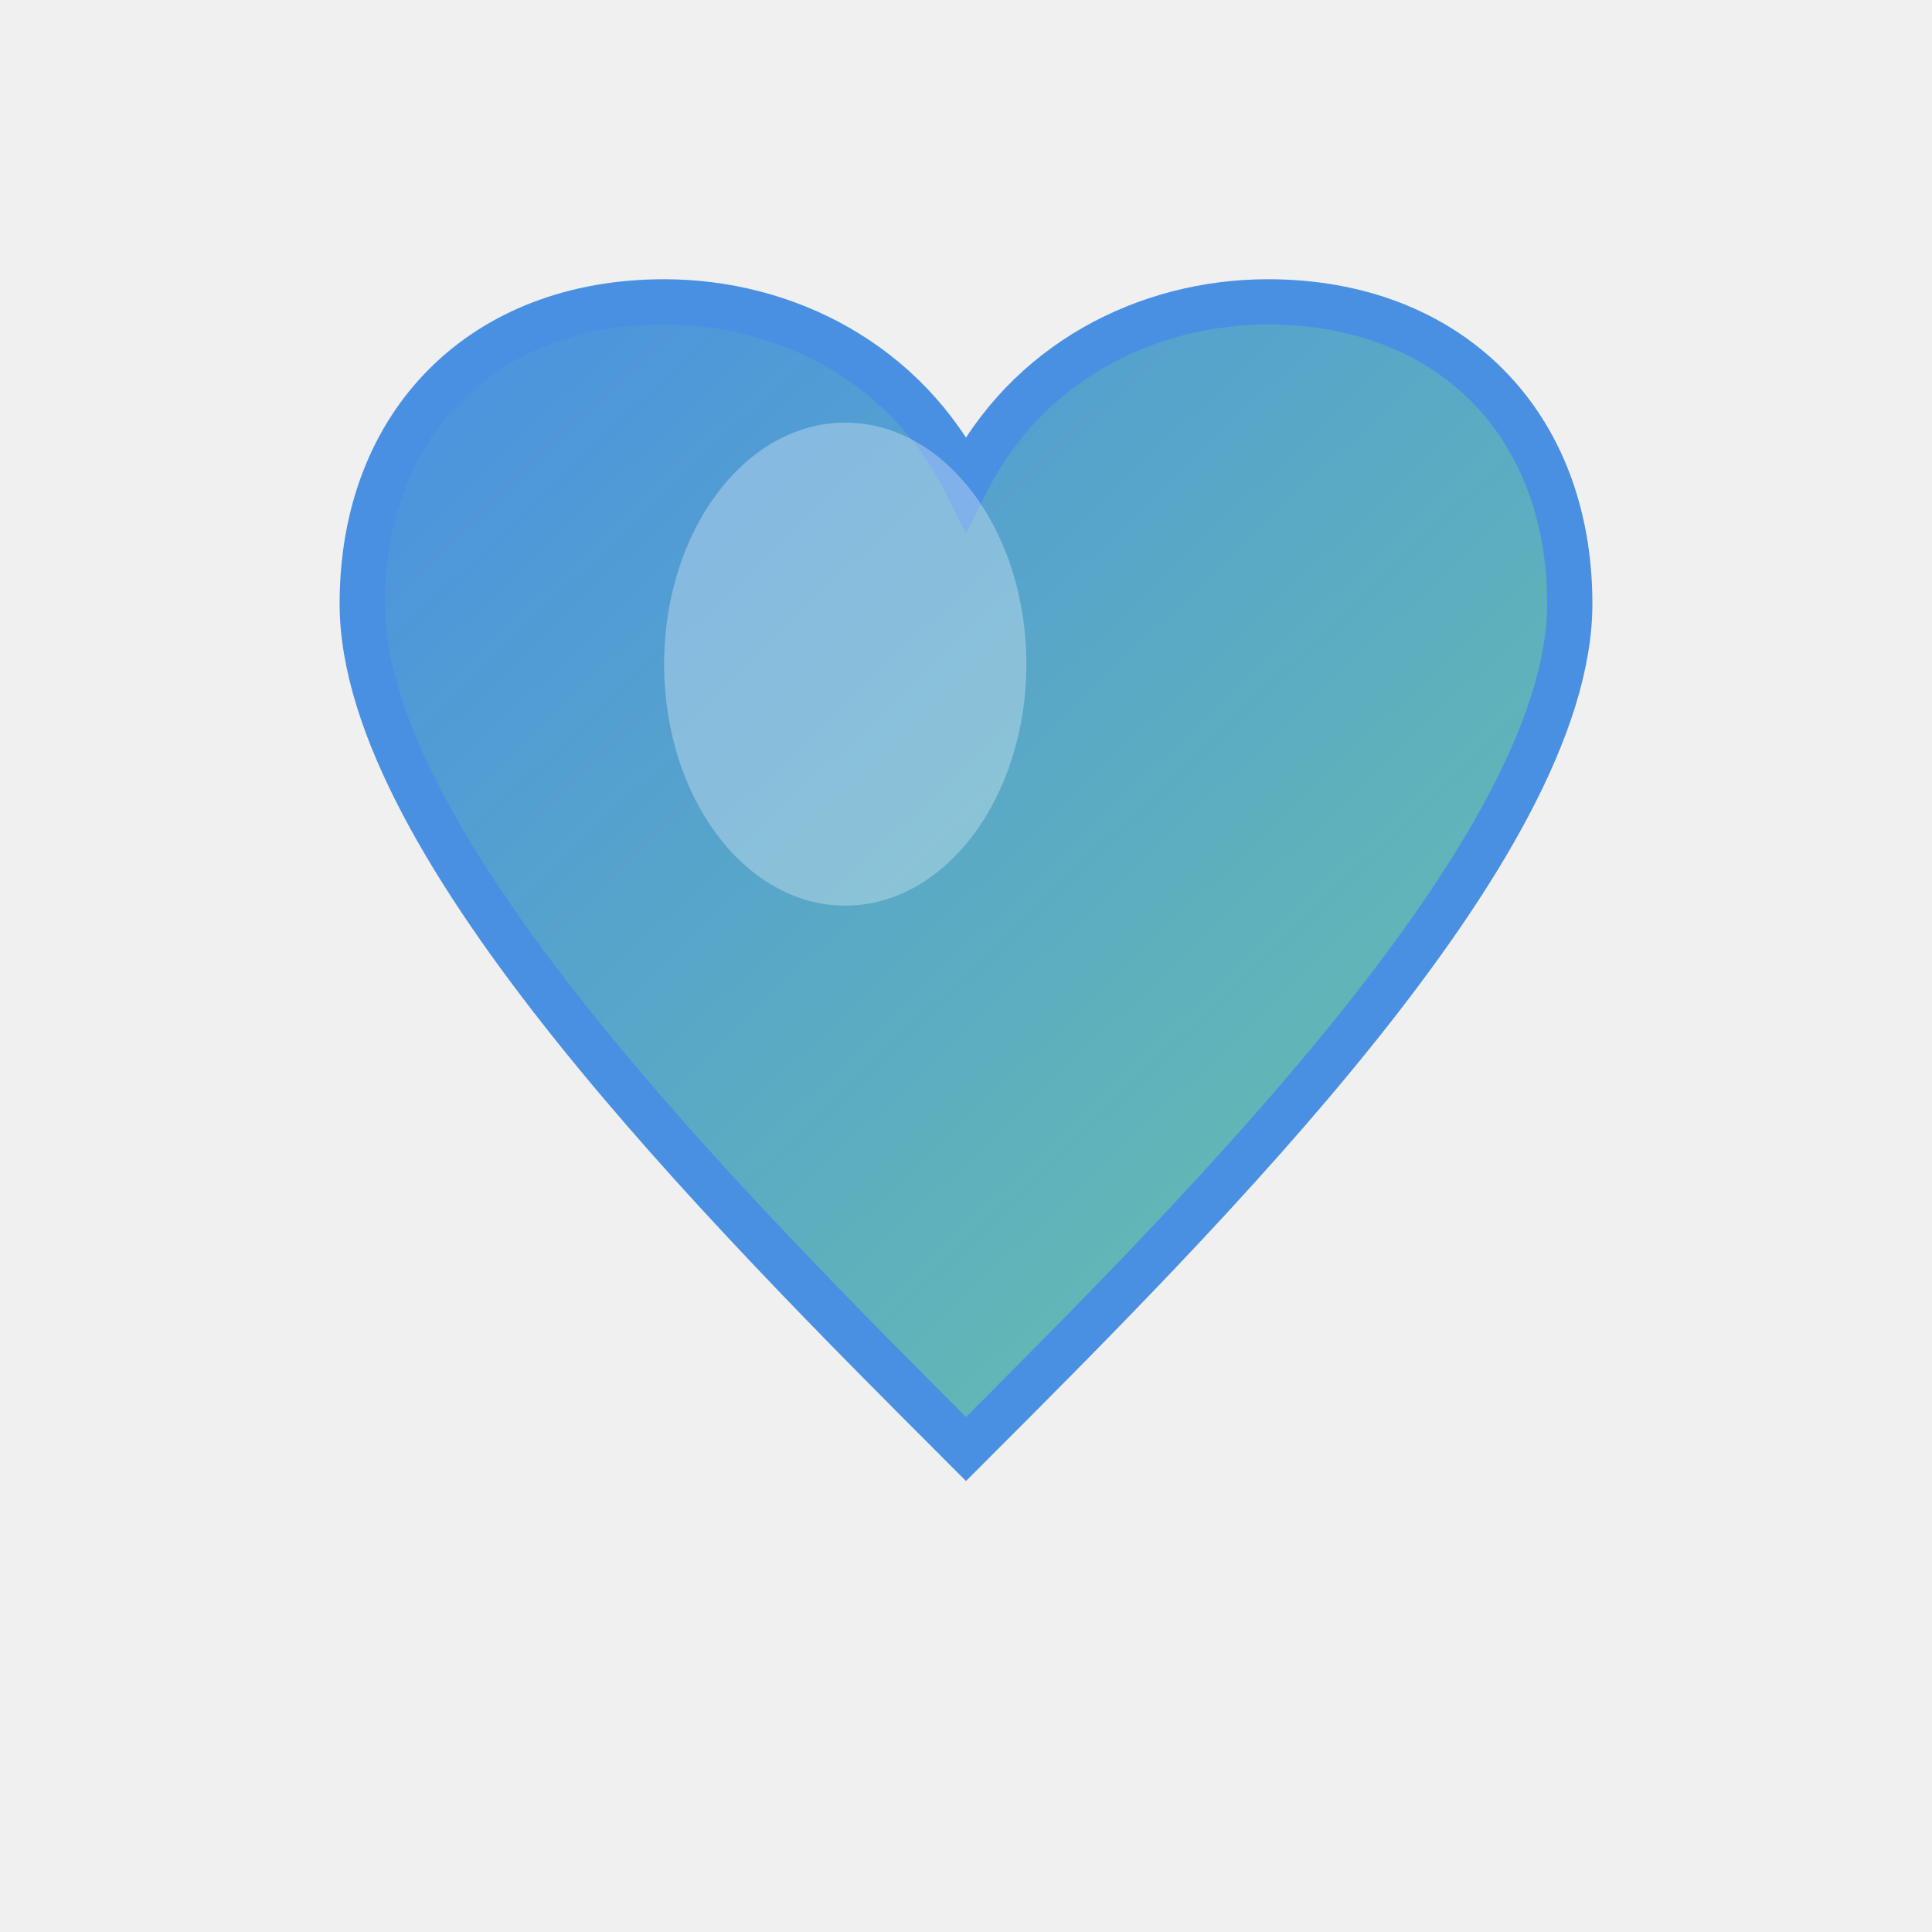
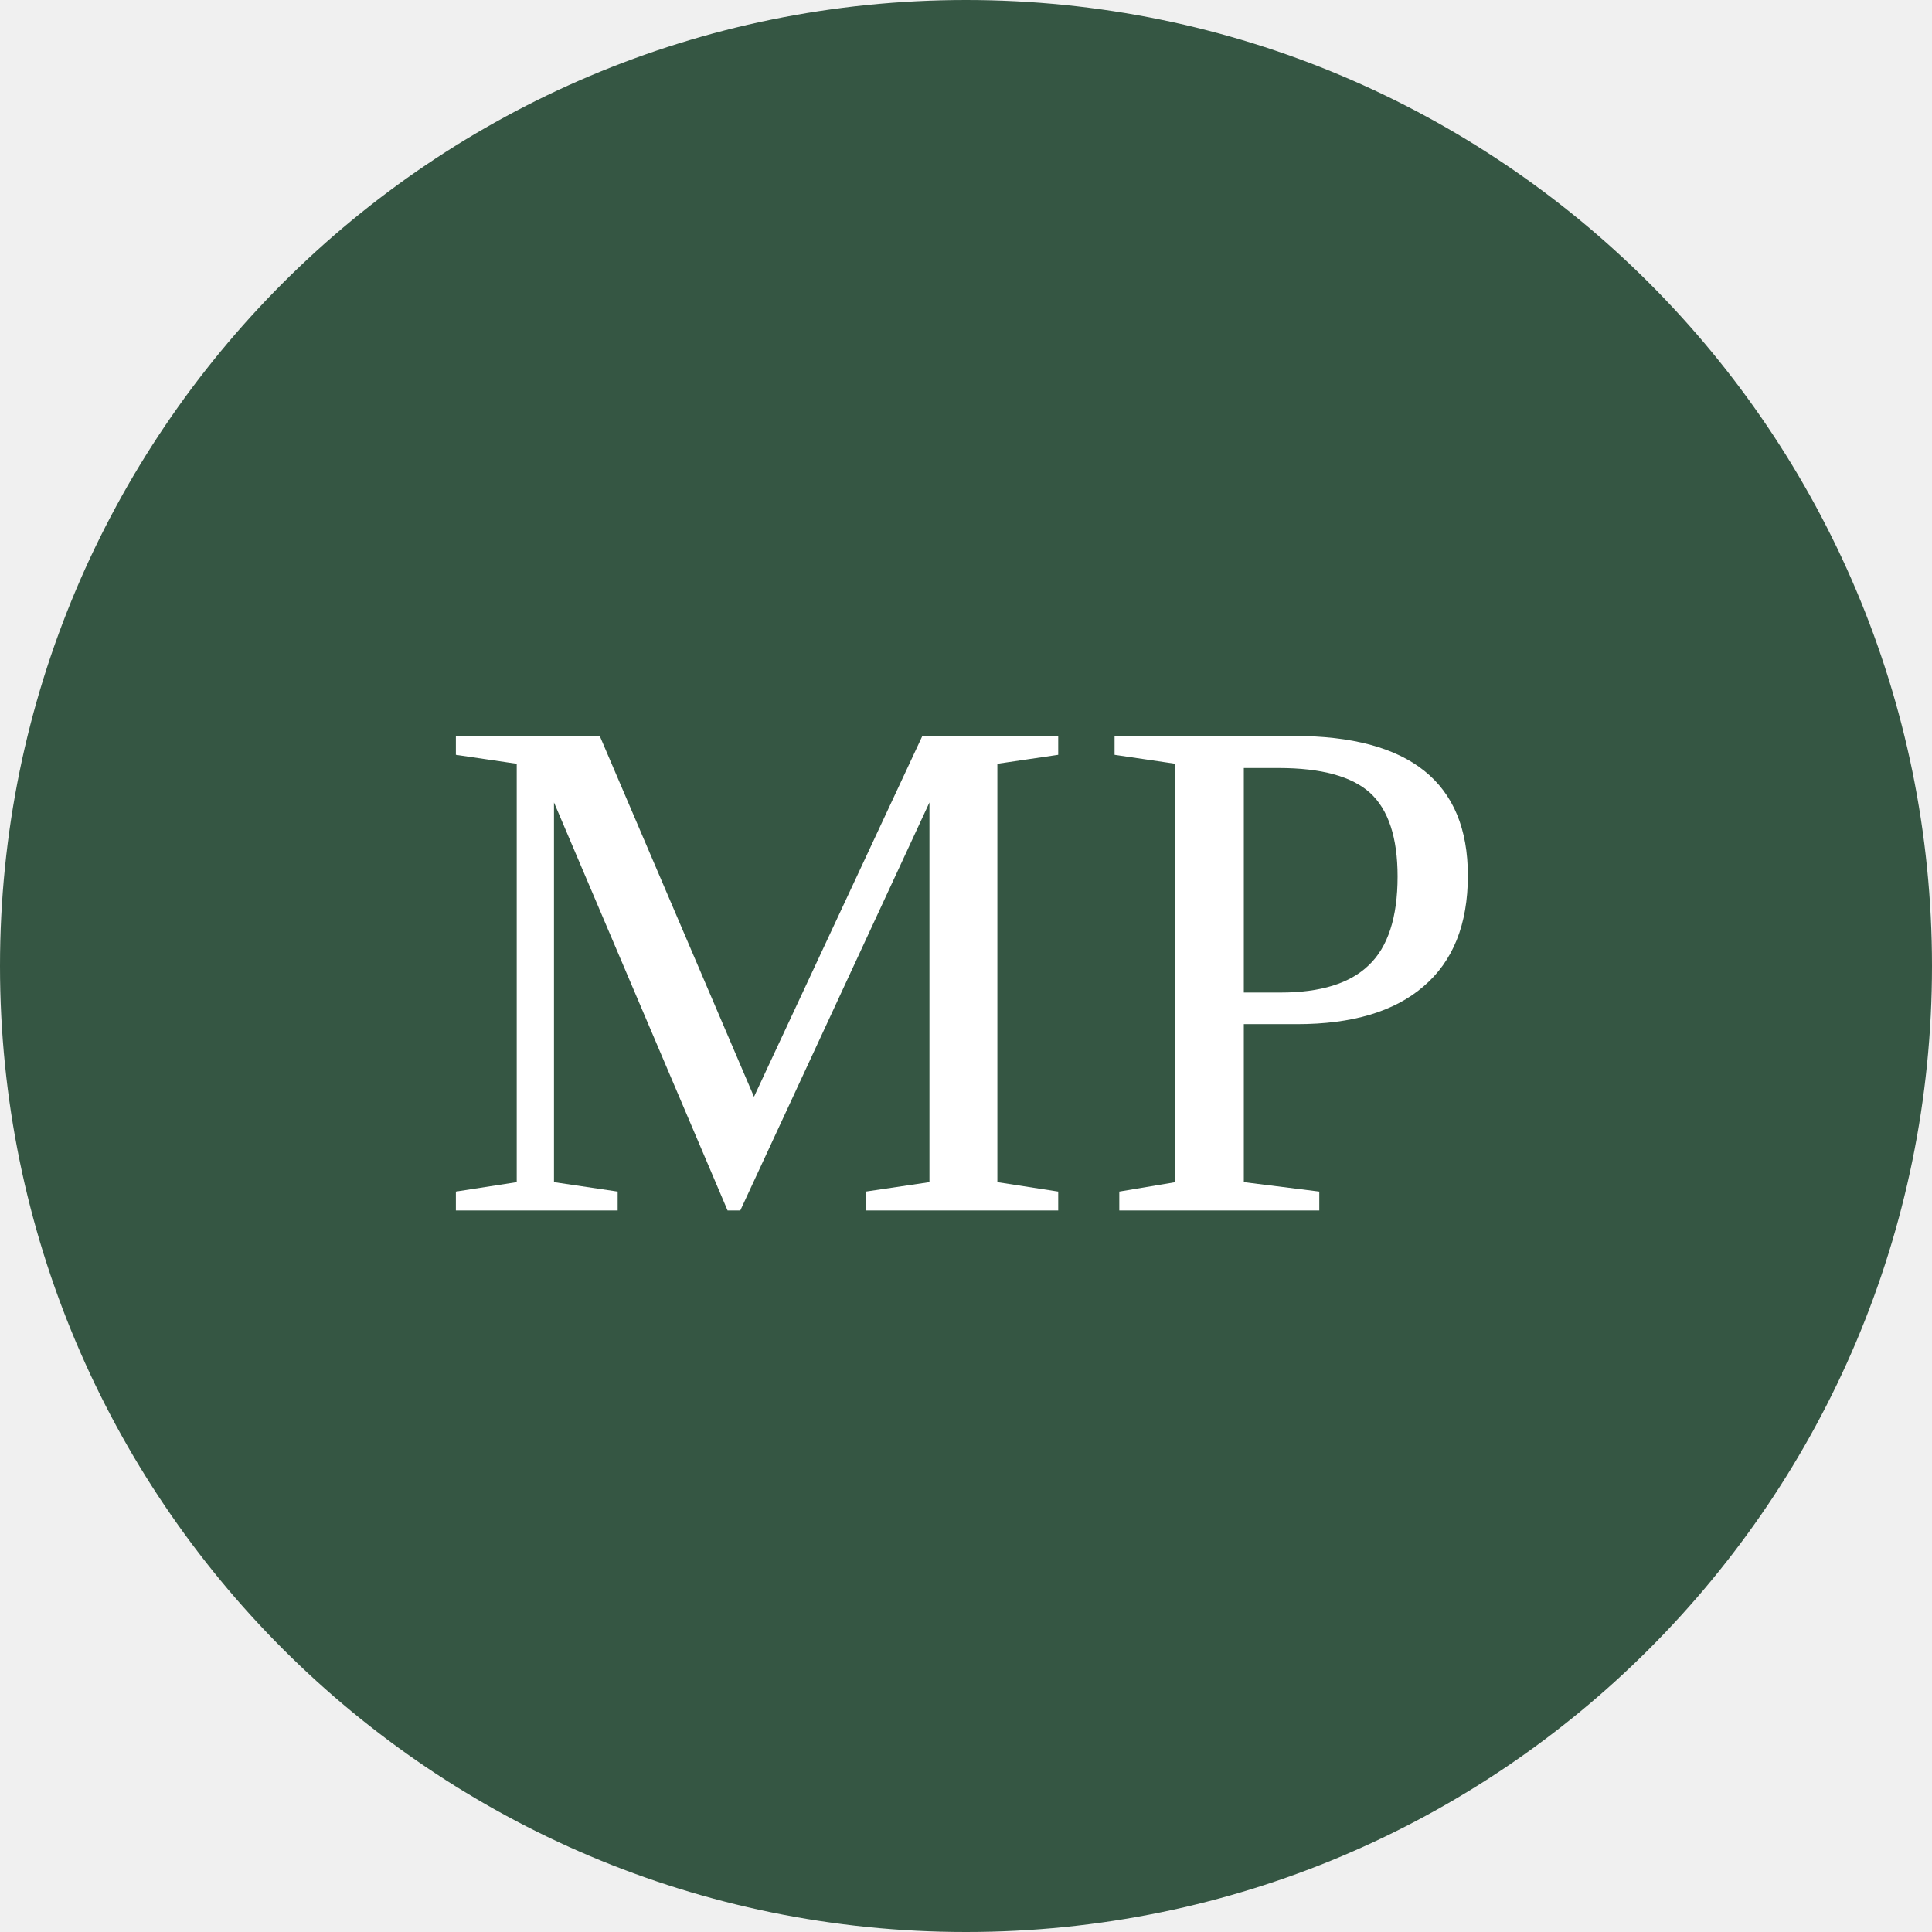
- <svg xmlns="http://www.w3.org/2000/svg" viewBox="0 0 64 64">
-   <defs>
-     <linearGradient id="heartGradient" x1="0%" y1="0%" x2="100%" y2="100%">
-       <stop offset="0%" style="stop-color:#4A90E2;stop-opacity:1" />
-       <stop offset="100%" style="stop-color:#6BC4A6;stop-opacity:1" />
-     </linearGradient>
-   </defs>
-   <path d="M32 48 C24 40, 12 28, 12 20 C12 14, 16 10, 22 10 C26 10, 30 12, 32 16 C34 12, 38 10, 42 10 C48 10, 52 14, 52 20 C52 28, 40 40, 32 48 Z" fill="url(#heartGradient)" stroke="#4A90E2" stroke-width="1.5" />
-   <ellipse cx="28" cy="22" rx="6" ry="8" fill="#FFFFFF" opacity="0.3" />
+ <svg xmlns="http://www.w3.org/2000/svg" viewBox="0 0 64 64" role="img" aria-label="MP">
+   <circle cx="32" cy="32" r="32" fill="#355643" />
+   <text x="32" y="32" text-anchor="middle" dominant-baseline="central" fill="#ffffff" font-family="Georgia, 'Times New Roman', serif" font-size="24" font-weight="500" letter-spacing="0.02em">MP</text>
</svg>
